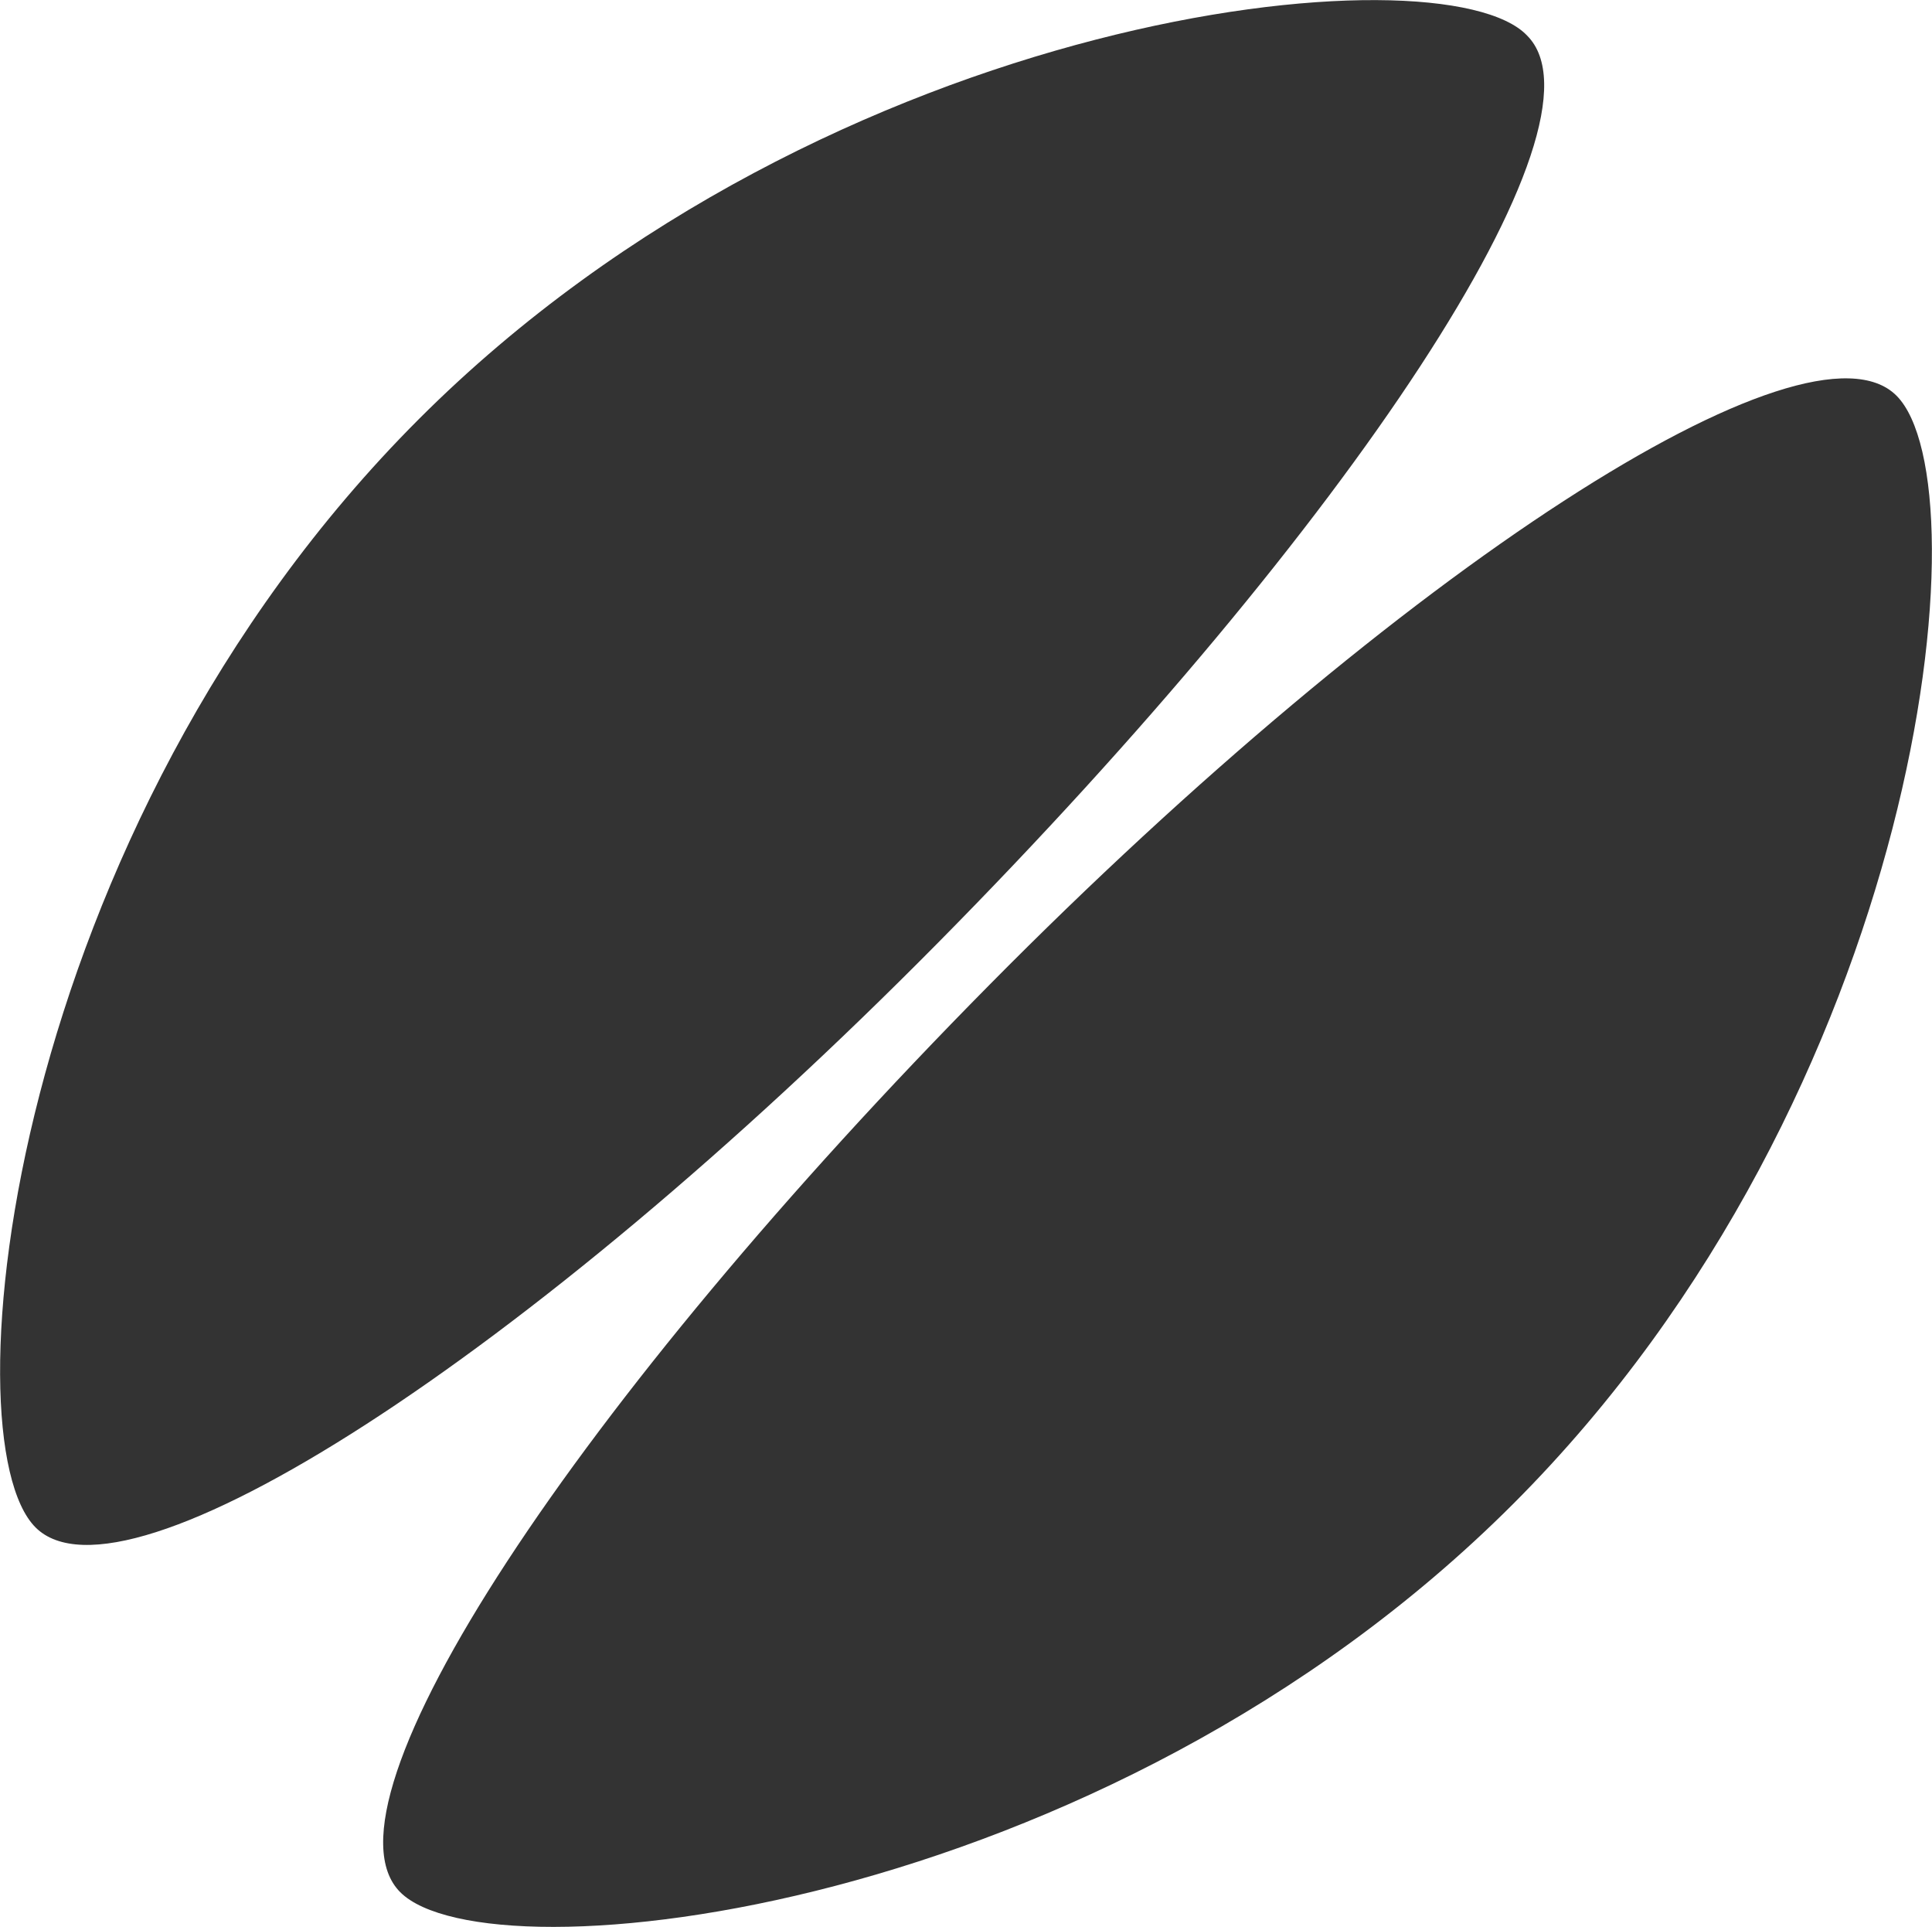
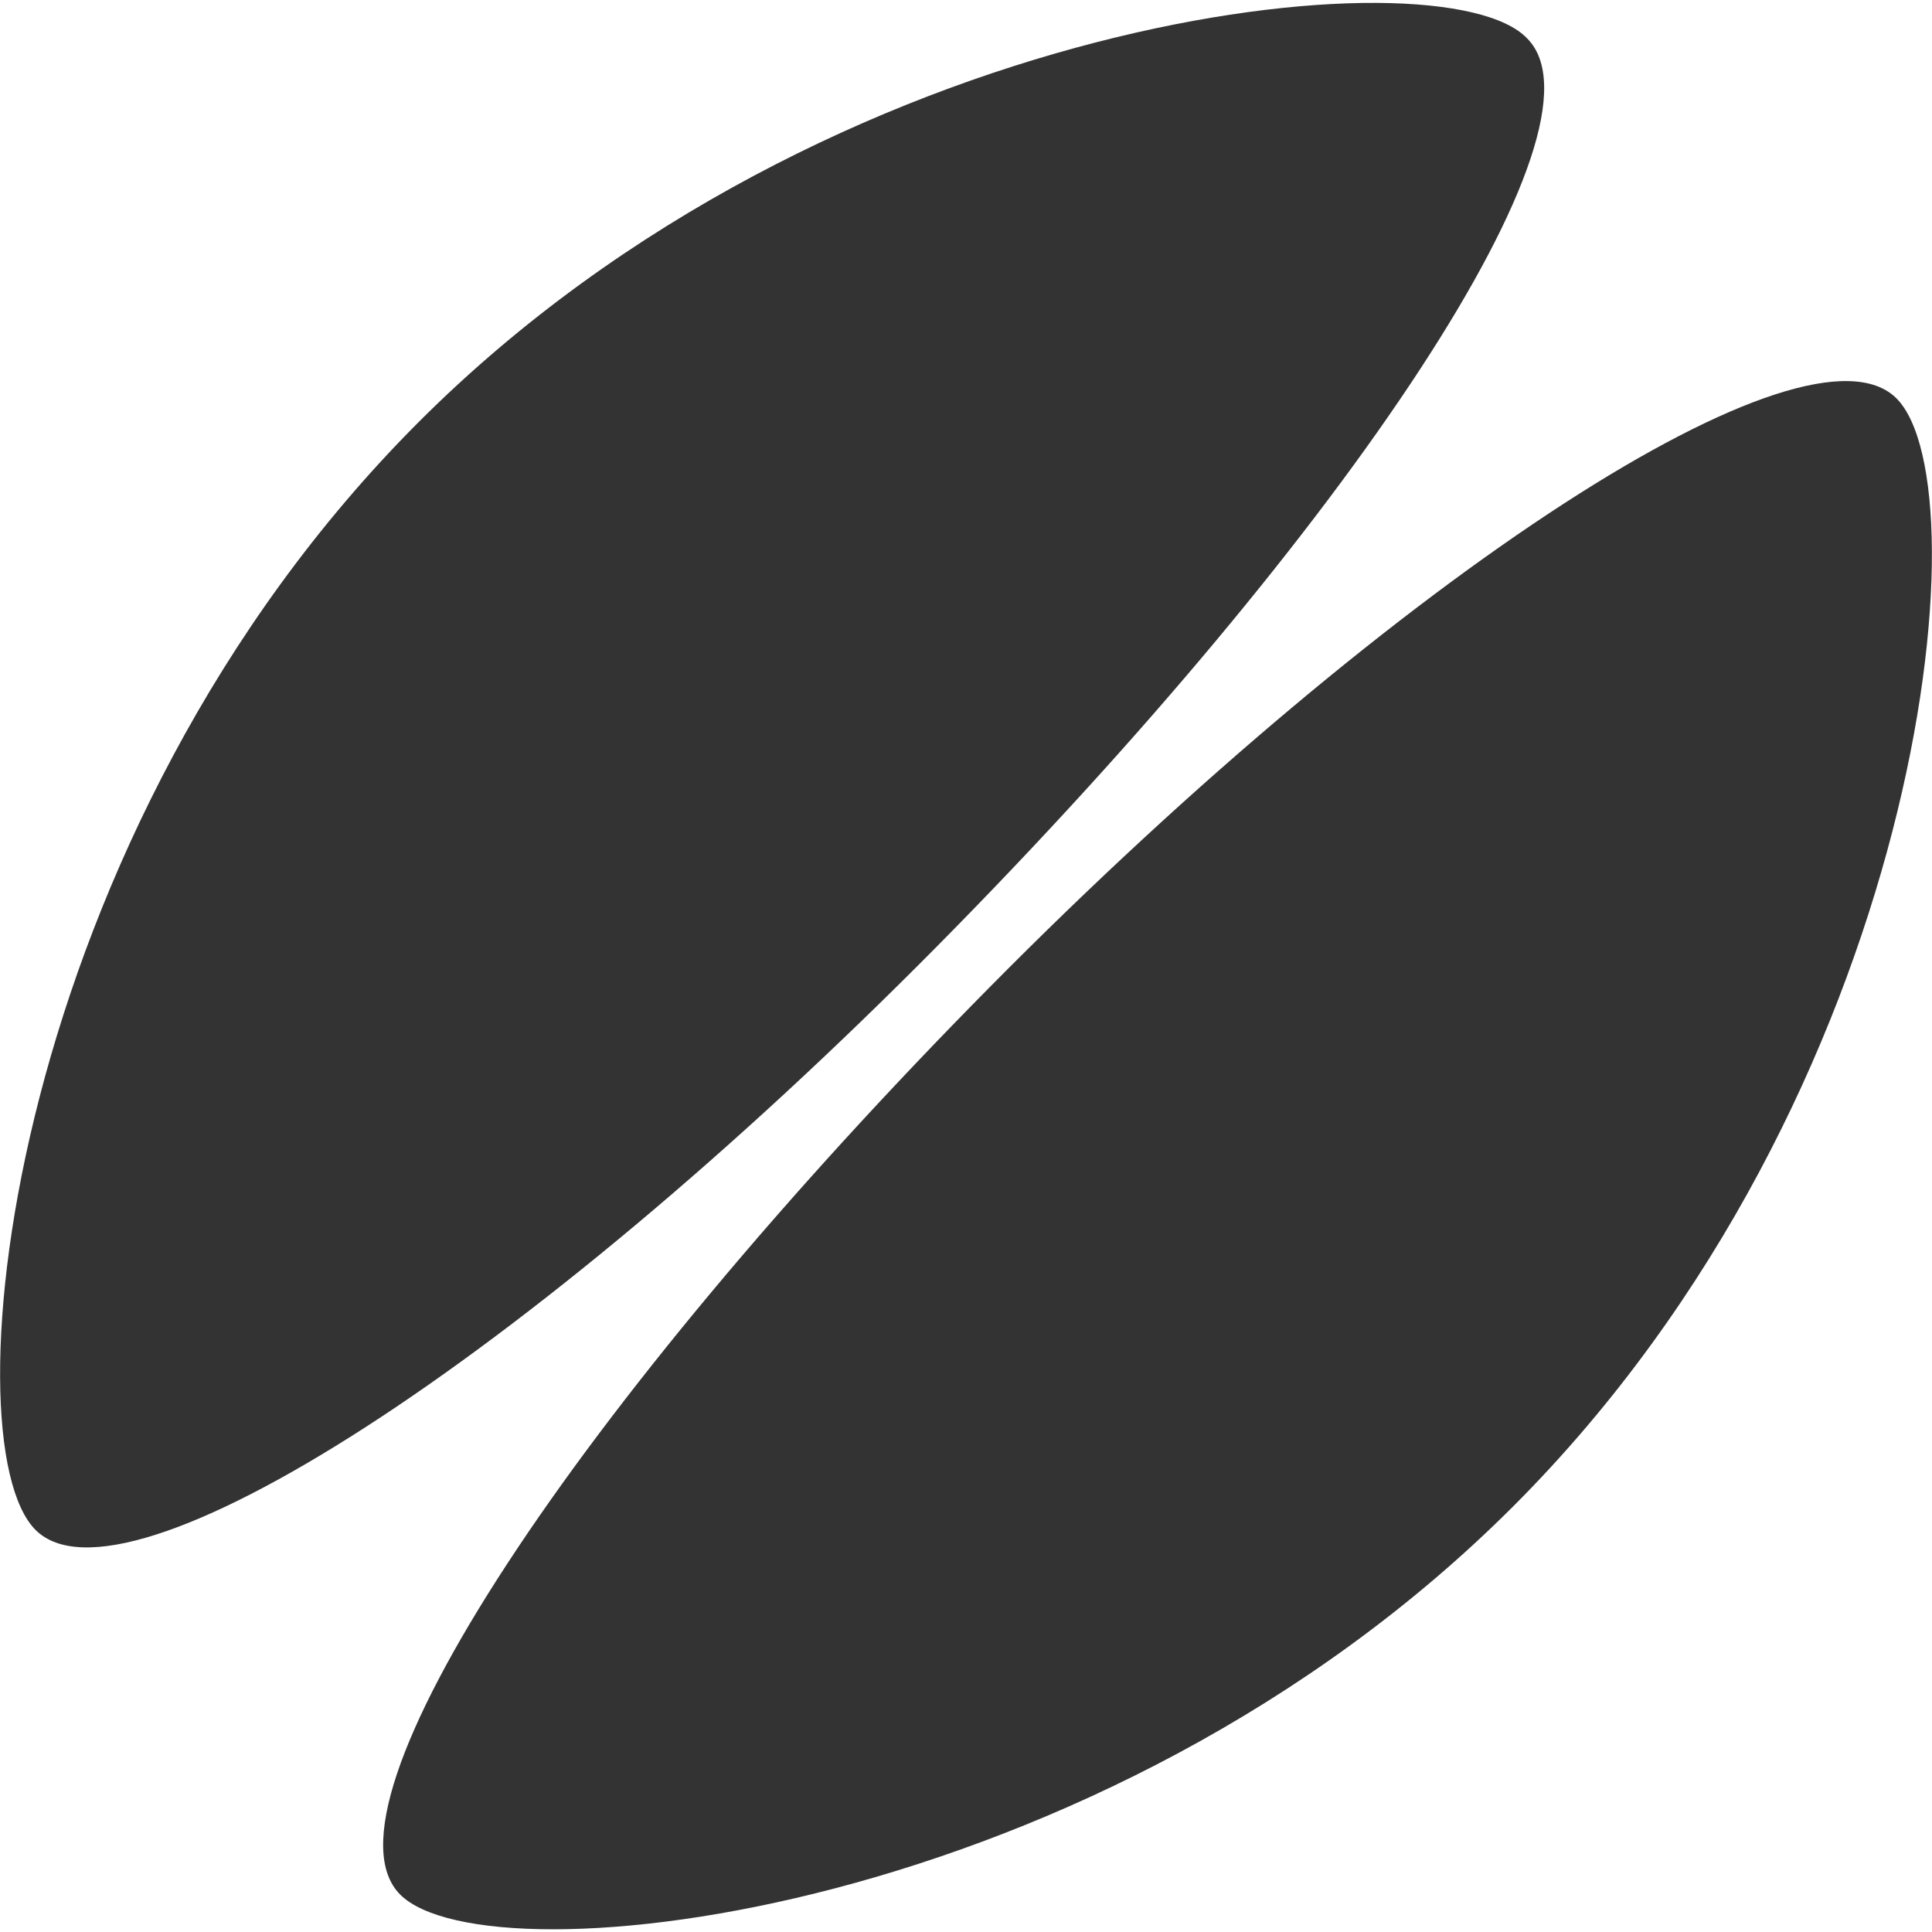
- <svg xmlns="http://www.w3.org/2000/svg" viewBox="16.74 22.24 41.32 41.2">
-   <path d="M49.4 23c1.9 1.9-3.8 10.5-12.6 19.4S19.4 56.8 17.5 54.9c-1.9-1.9-.6-14.9 8.2-23.7S47.6 21.1 49.4 23zM25.3 62.7c-1.9-1.9 3.8-10.5 12.6-19.4s17.5-14.5 19.4-12.6c1.9 1.9.6 14.9-8.2 23.7s-21.9 10.2-23.8 8.3z" fill="#333" />
+ <svg xmlns="http://www.w3.org/2000/svg" viewBox="0 0 150 150">
+   <path d="M 118.562 2.977 C 125.461 9.875 104.77 41.094 72.82 73.402 C 40.875 105.711 9.656 125.676 2.758 118.781 C -4.137 111.883 0.582 64.691 32.527 32.746 C 64.473 0.797 112.027 -3.922 118.562 2.977 Z M 31.074 147.098 C 24.176 140.199 44.871 108.98 76.816 76.668 C 108.762 44.359 140.344 24.031 147.242 30.93 C 154.137 37.828 149.418 85.02 117.473 116.965 C 85.527 148.91 37.973 153.992 31.074 147.098 Z M 31.074 147.098 " fill="#333" />
</svg>
